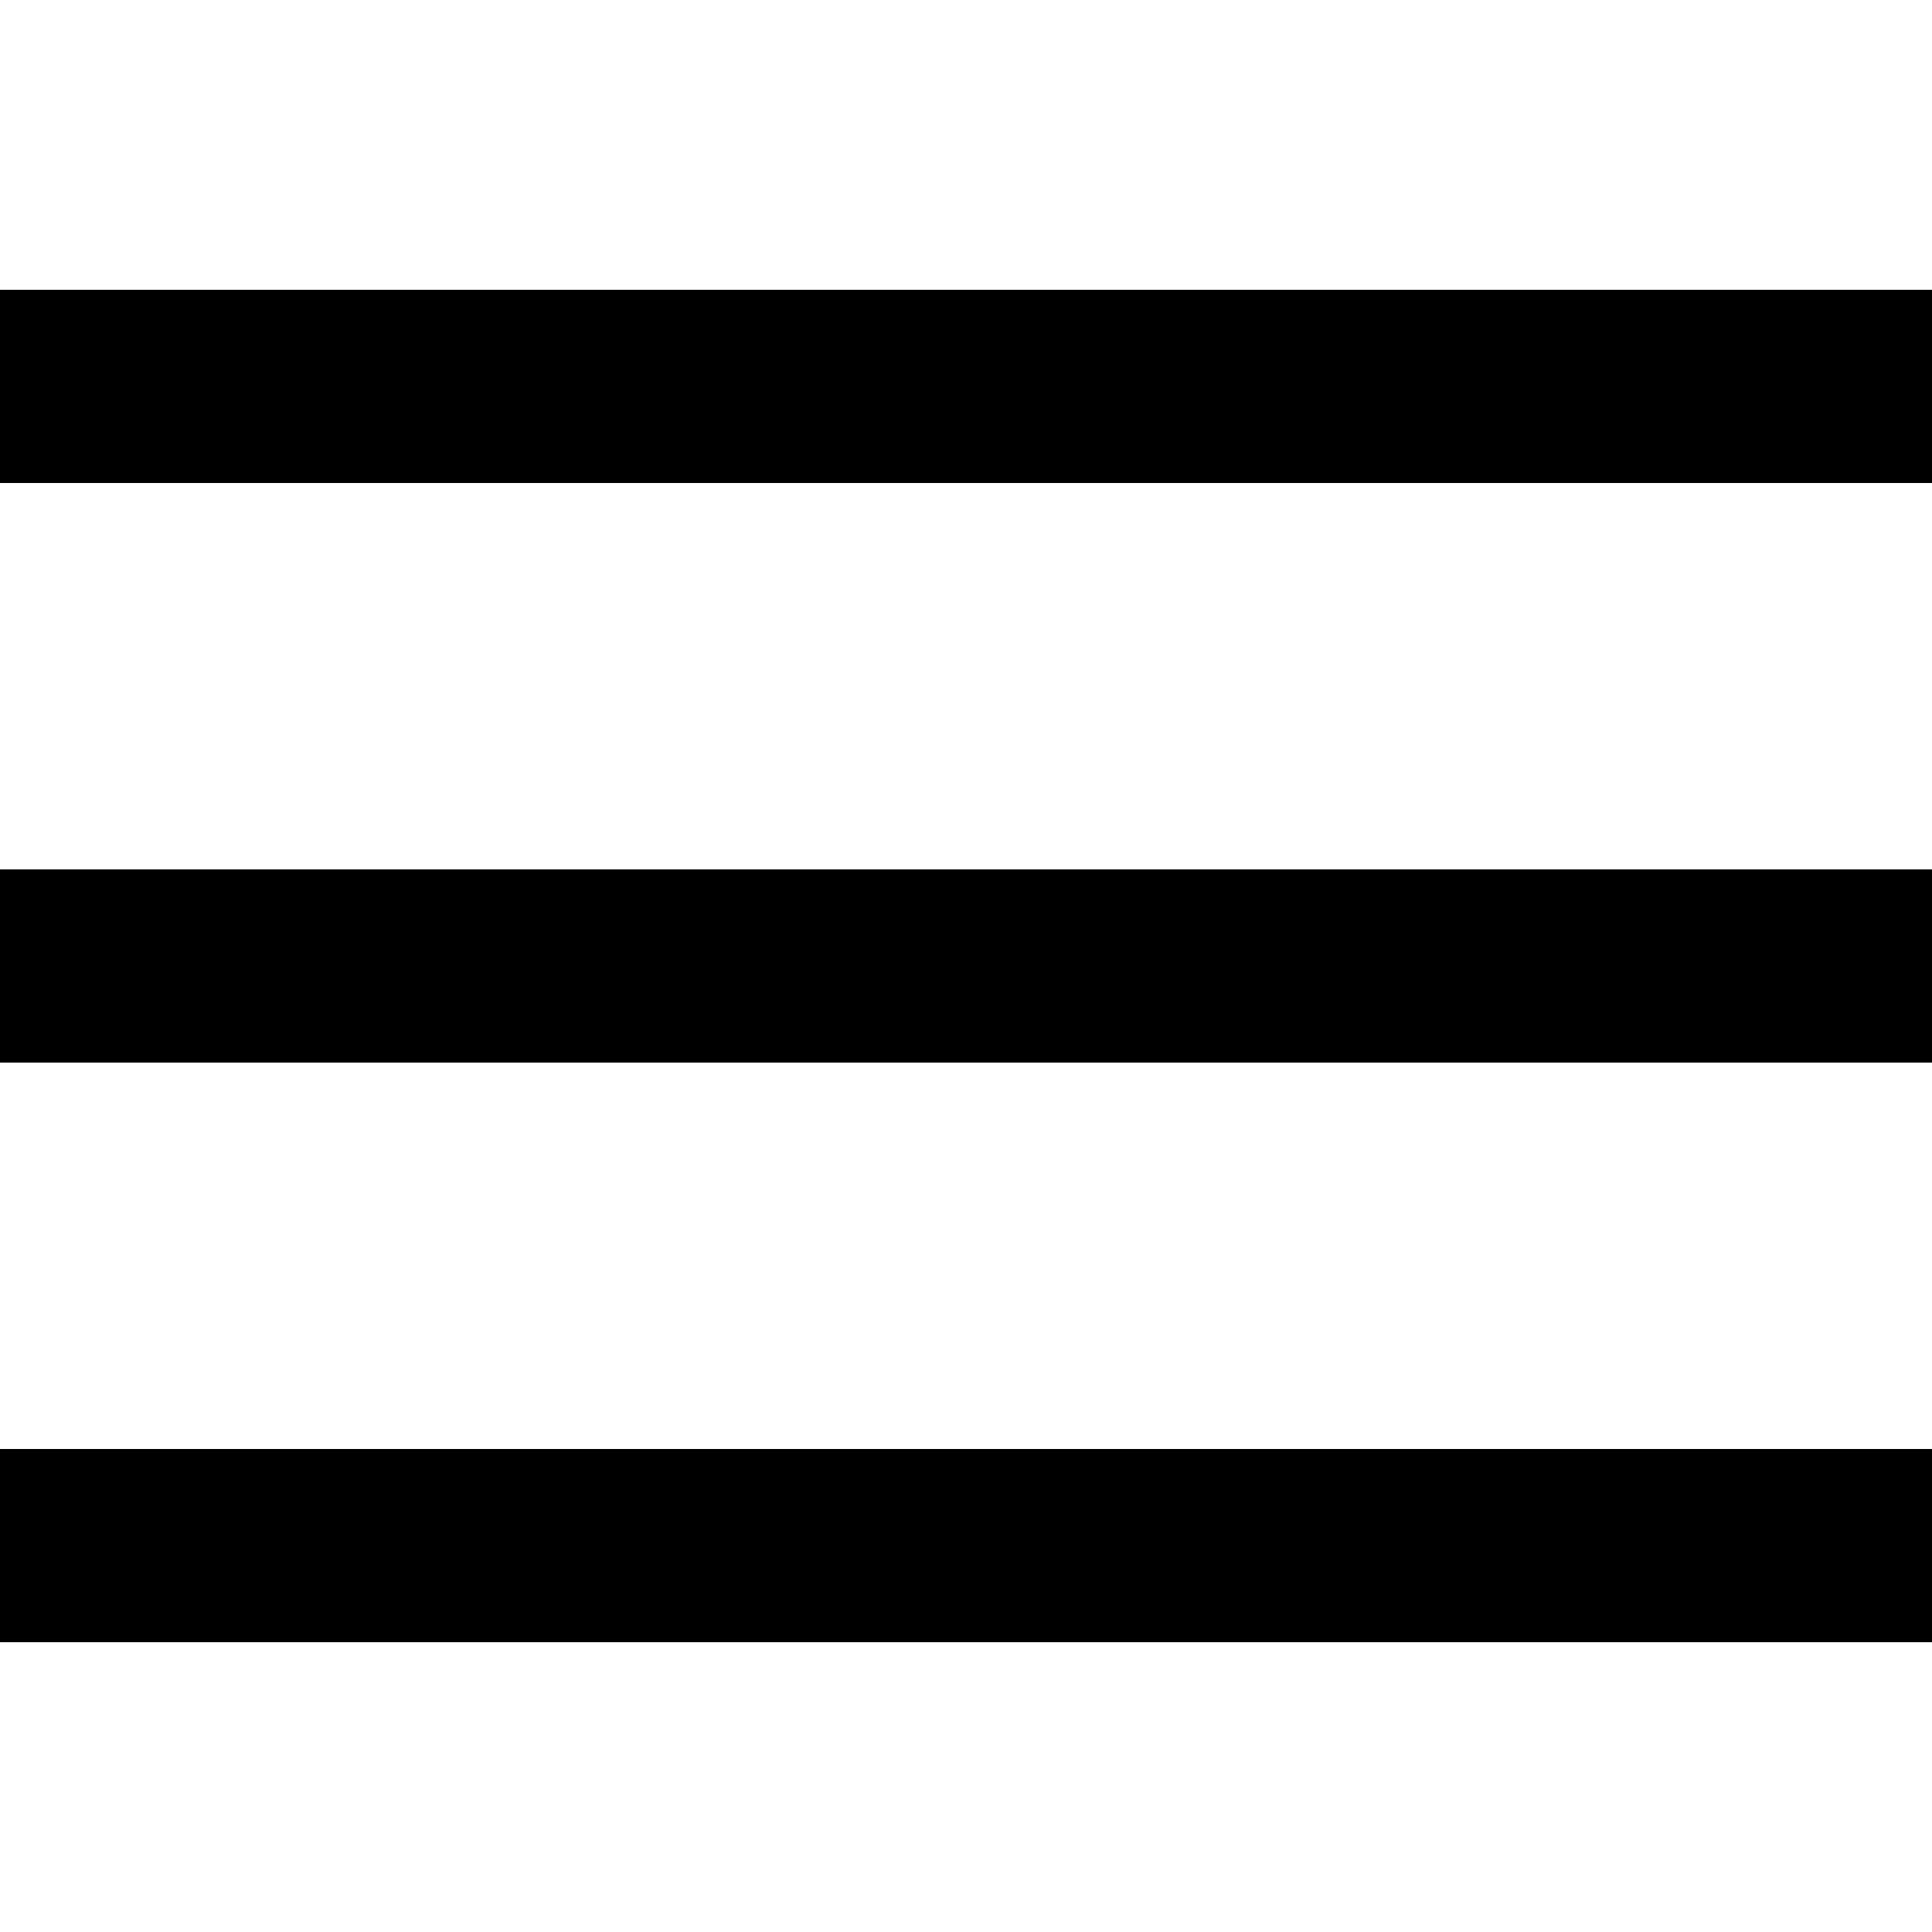
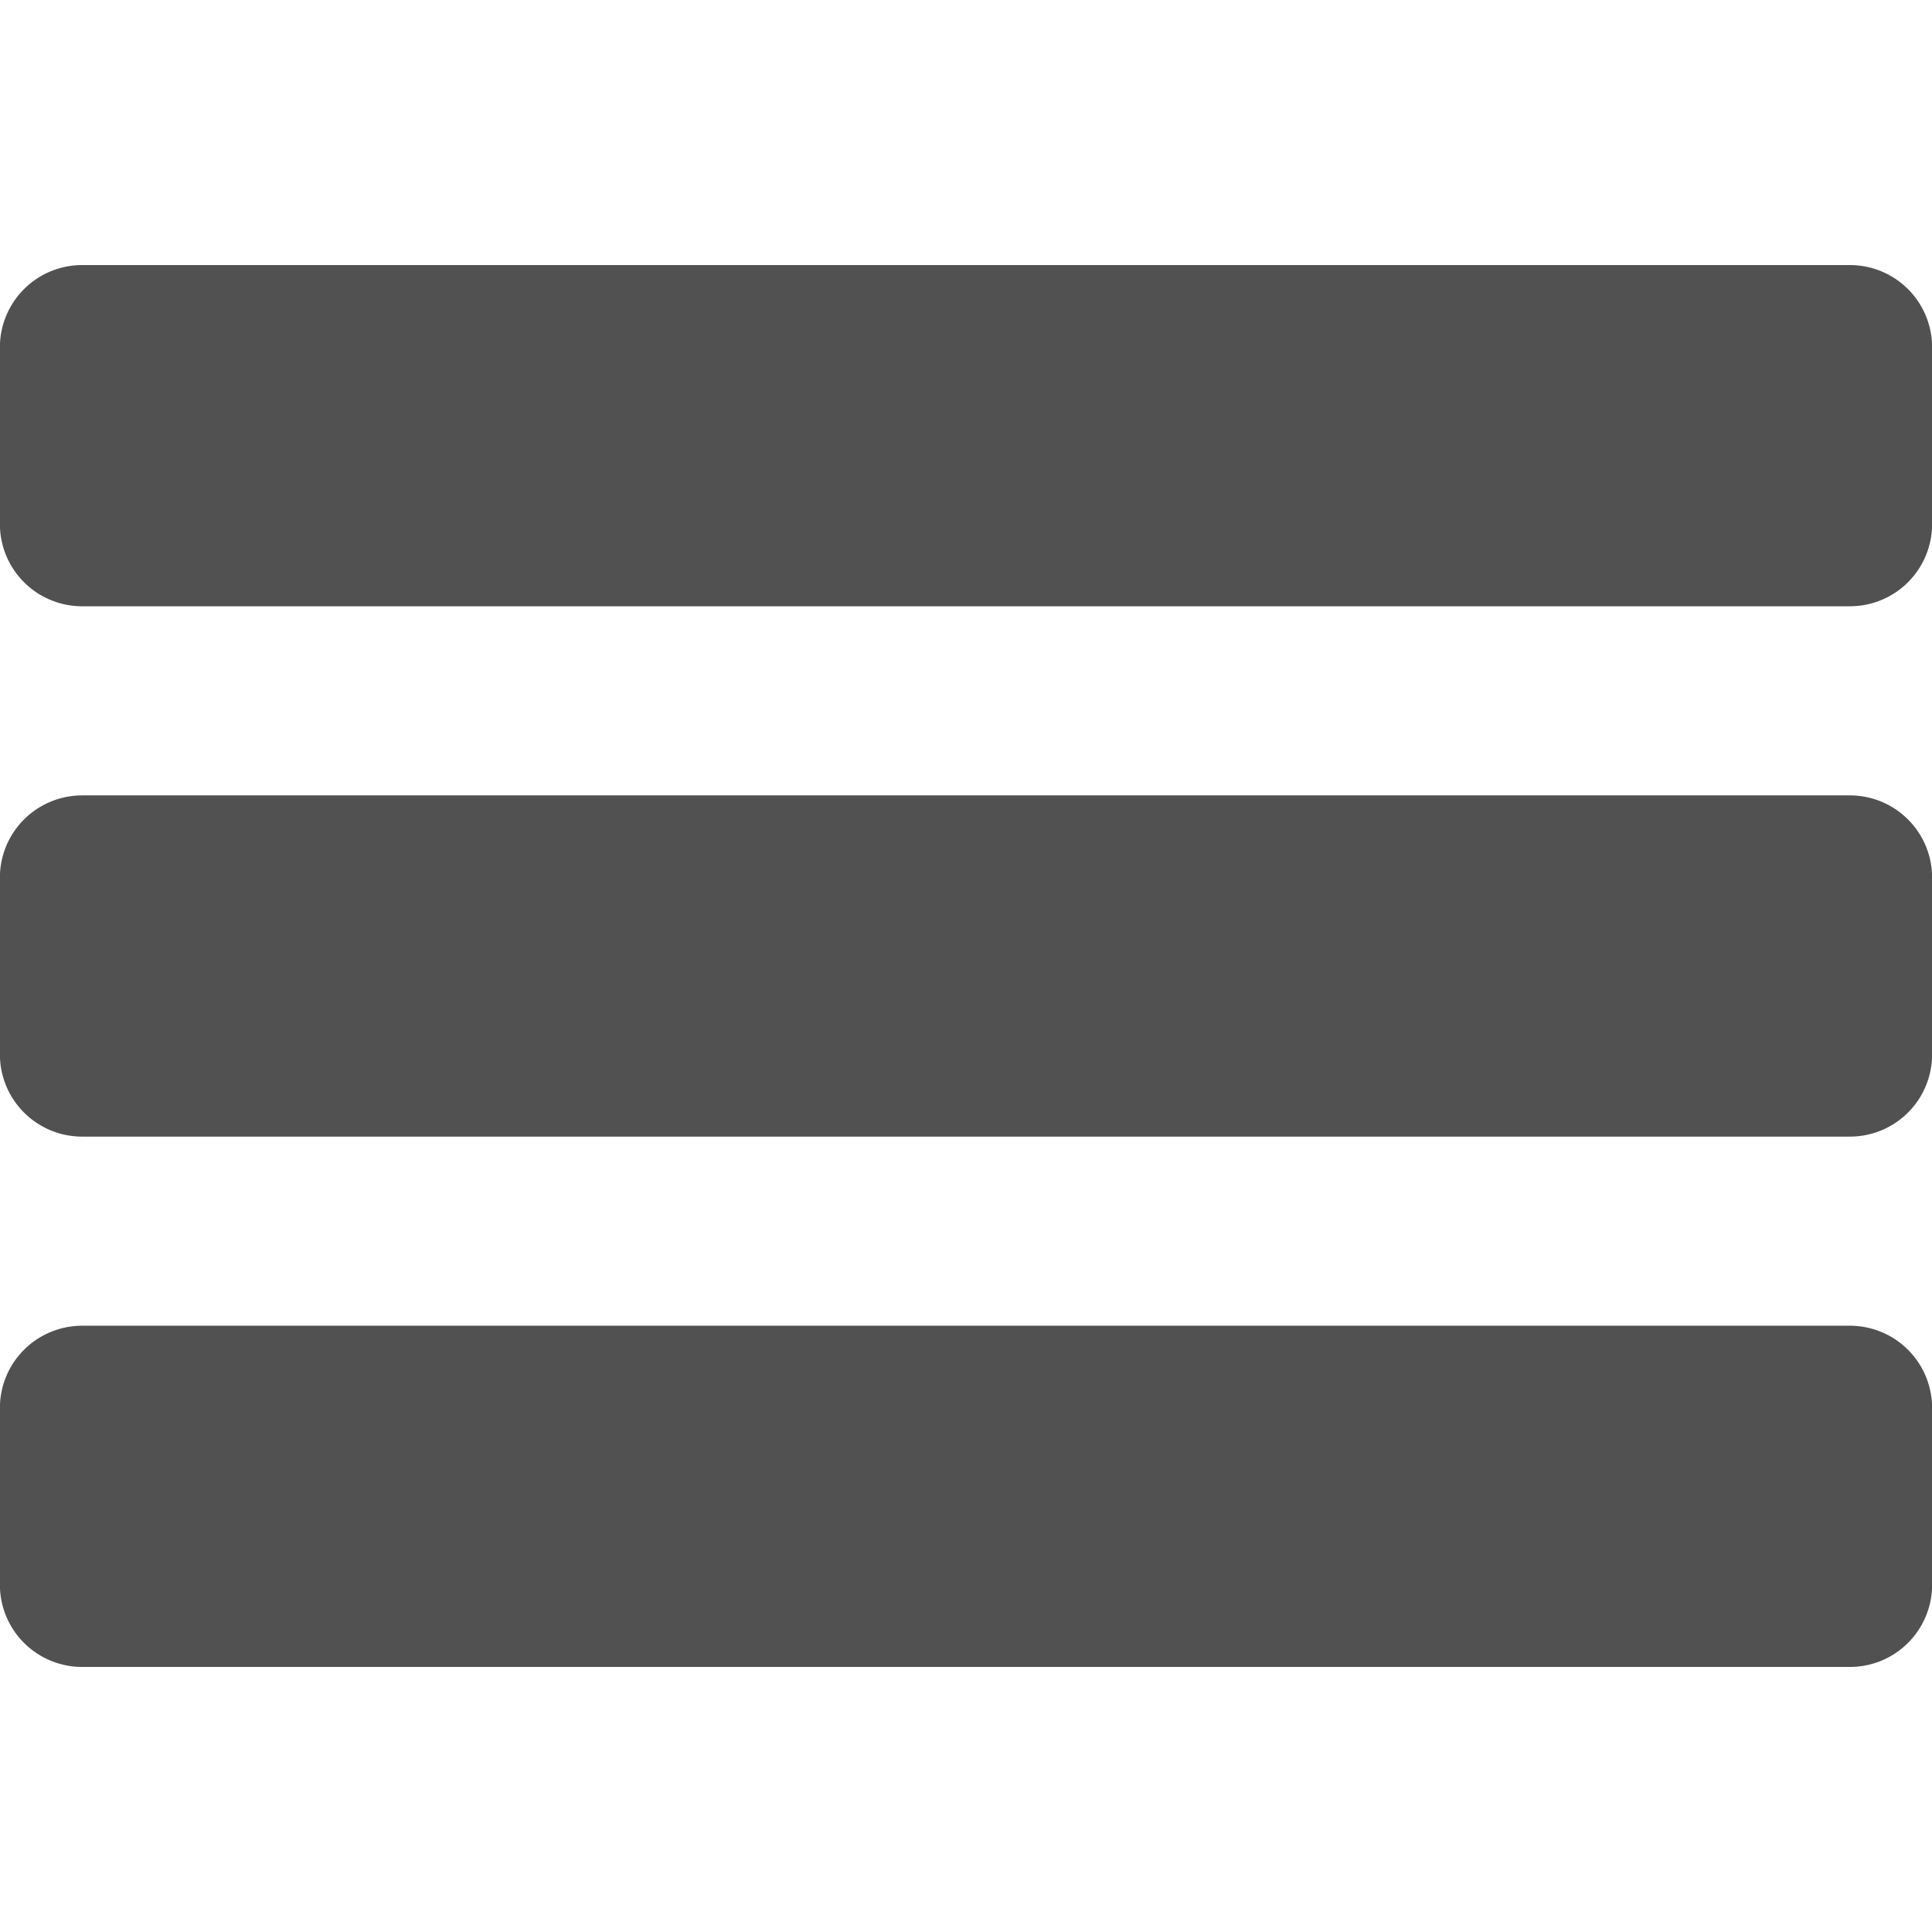
- <svg xmlns="http://www.w3.org/2000/svg" fill="#000000" viewBox="0 0 50 50" width="150px" height="150px">
-   <path d="M 0 7.5 L 0 12.5 L 50 12.5 L 50 7.5 Z M 0 22.5 L 0 27.5 L 50 27.5 L 50 22.5 Z M 0 37.5 L 0 42.5 L 50 42.5 L 50 37.5 Z" />
+ <svg xmlns="http://www.w3.org/2000/svg" viewBox="0 0 250 250" width="250px" height="250px">
+   <g id="surface144609666">
+     <path style="fill-rule:nonzero;fill:rgb(31.765%,31.765%,31.765%);fill-opacity:1;stroke-width:16;stroke-linecap:butt;stroke-linejoin:round;stroke:rgb(31.765%,31.765%,31.765%);stroke-opacity:1;stroke-miterlimit:10;" d="M 172 25.8 L 172 43 L 0 43 L 0 25.8 Z M 172 77.4 L 172 94.6 L 0 94.6 L 0 77.4 Z M 172 129 L 172 146.2 L 0 146.2 L 0 129 Z M 172 129 " transform="matrix(1.329942,0,0,1.329942,10.625,10.625)" />
+     <path style=" stroke:none;fill-rule:nonzero;fill:rgb(31.765%,31.765%,31.765%);fill-opacity:1;" d="M 10.625 44.938 L 10.625 67.812 L 239.375 67.812 L 239.375 44.938 Z M 10.625 113.562 L 10.625 136.438 L 239.375 136.438 L 239.375 113.562 Z M 10.625 182.188 L 10.625 205.062 L 239.375 205.062 L 239.375 182.188 Z M 10.625 182.188 " />
+   </g>
</svg>
